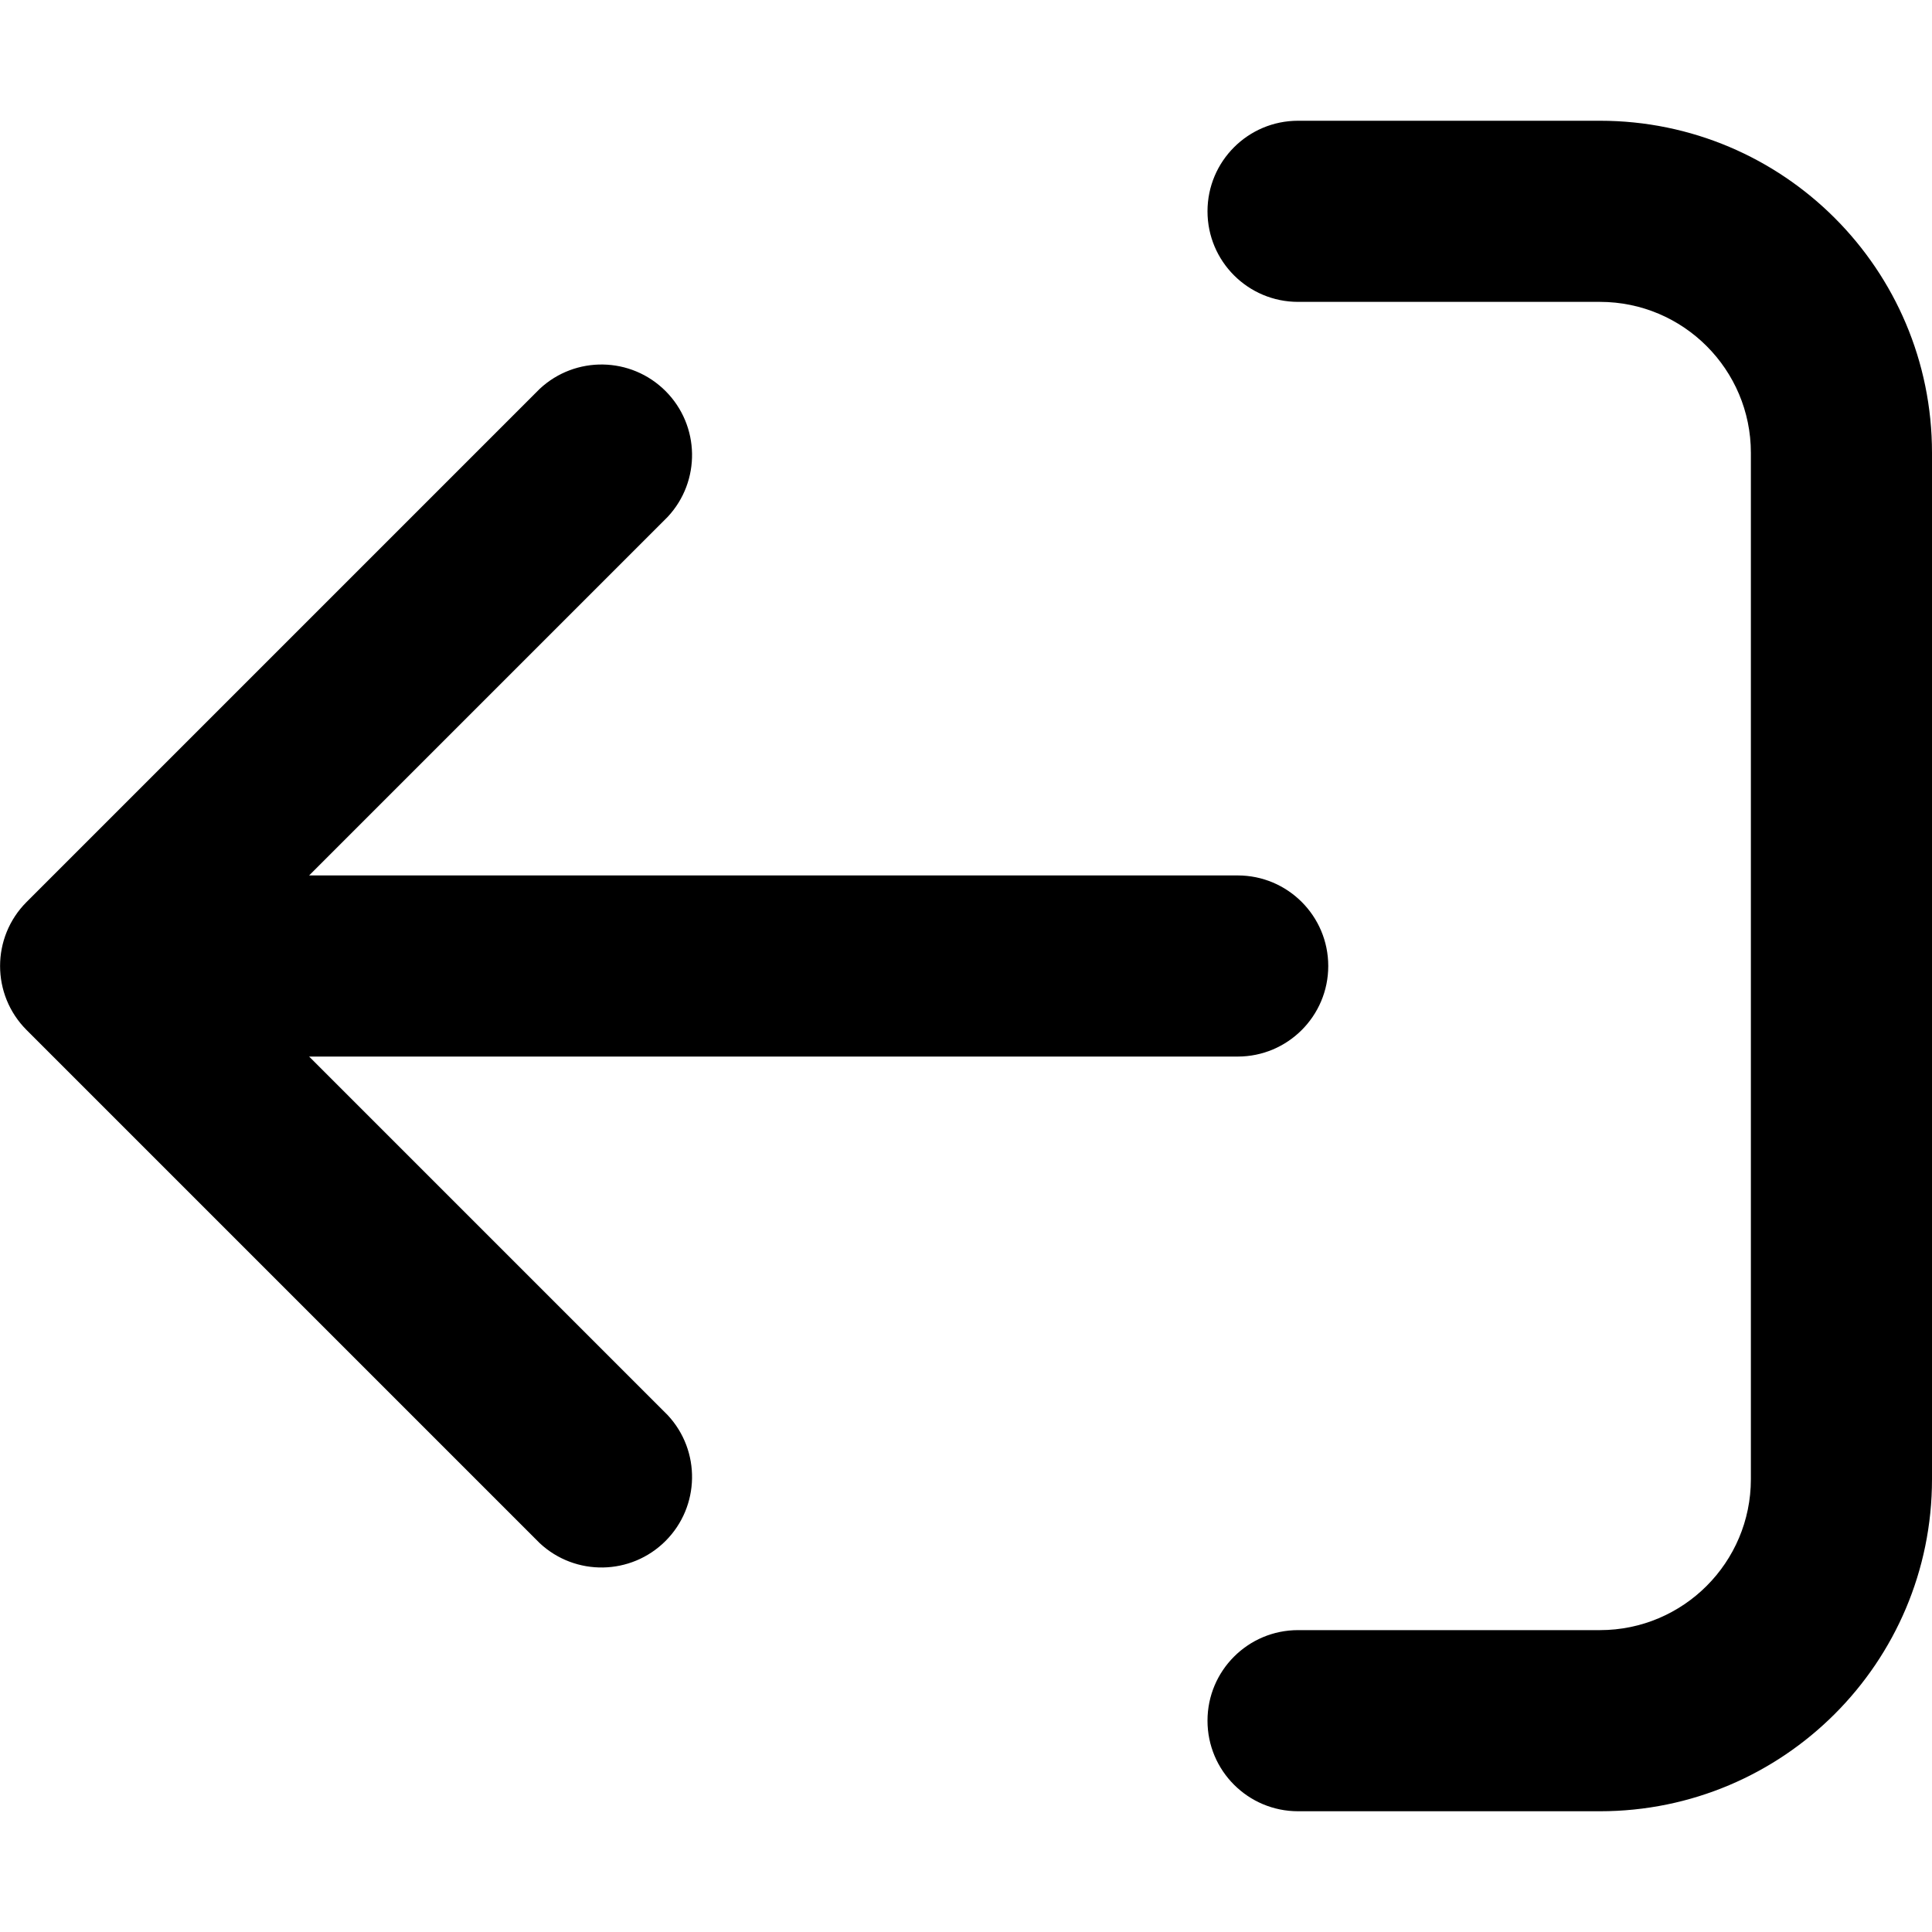
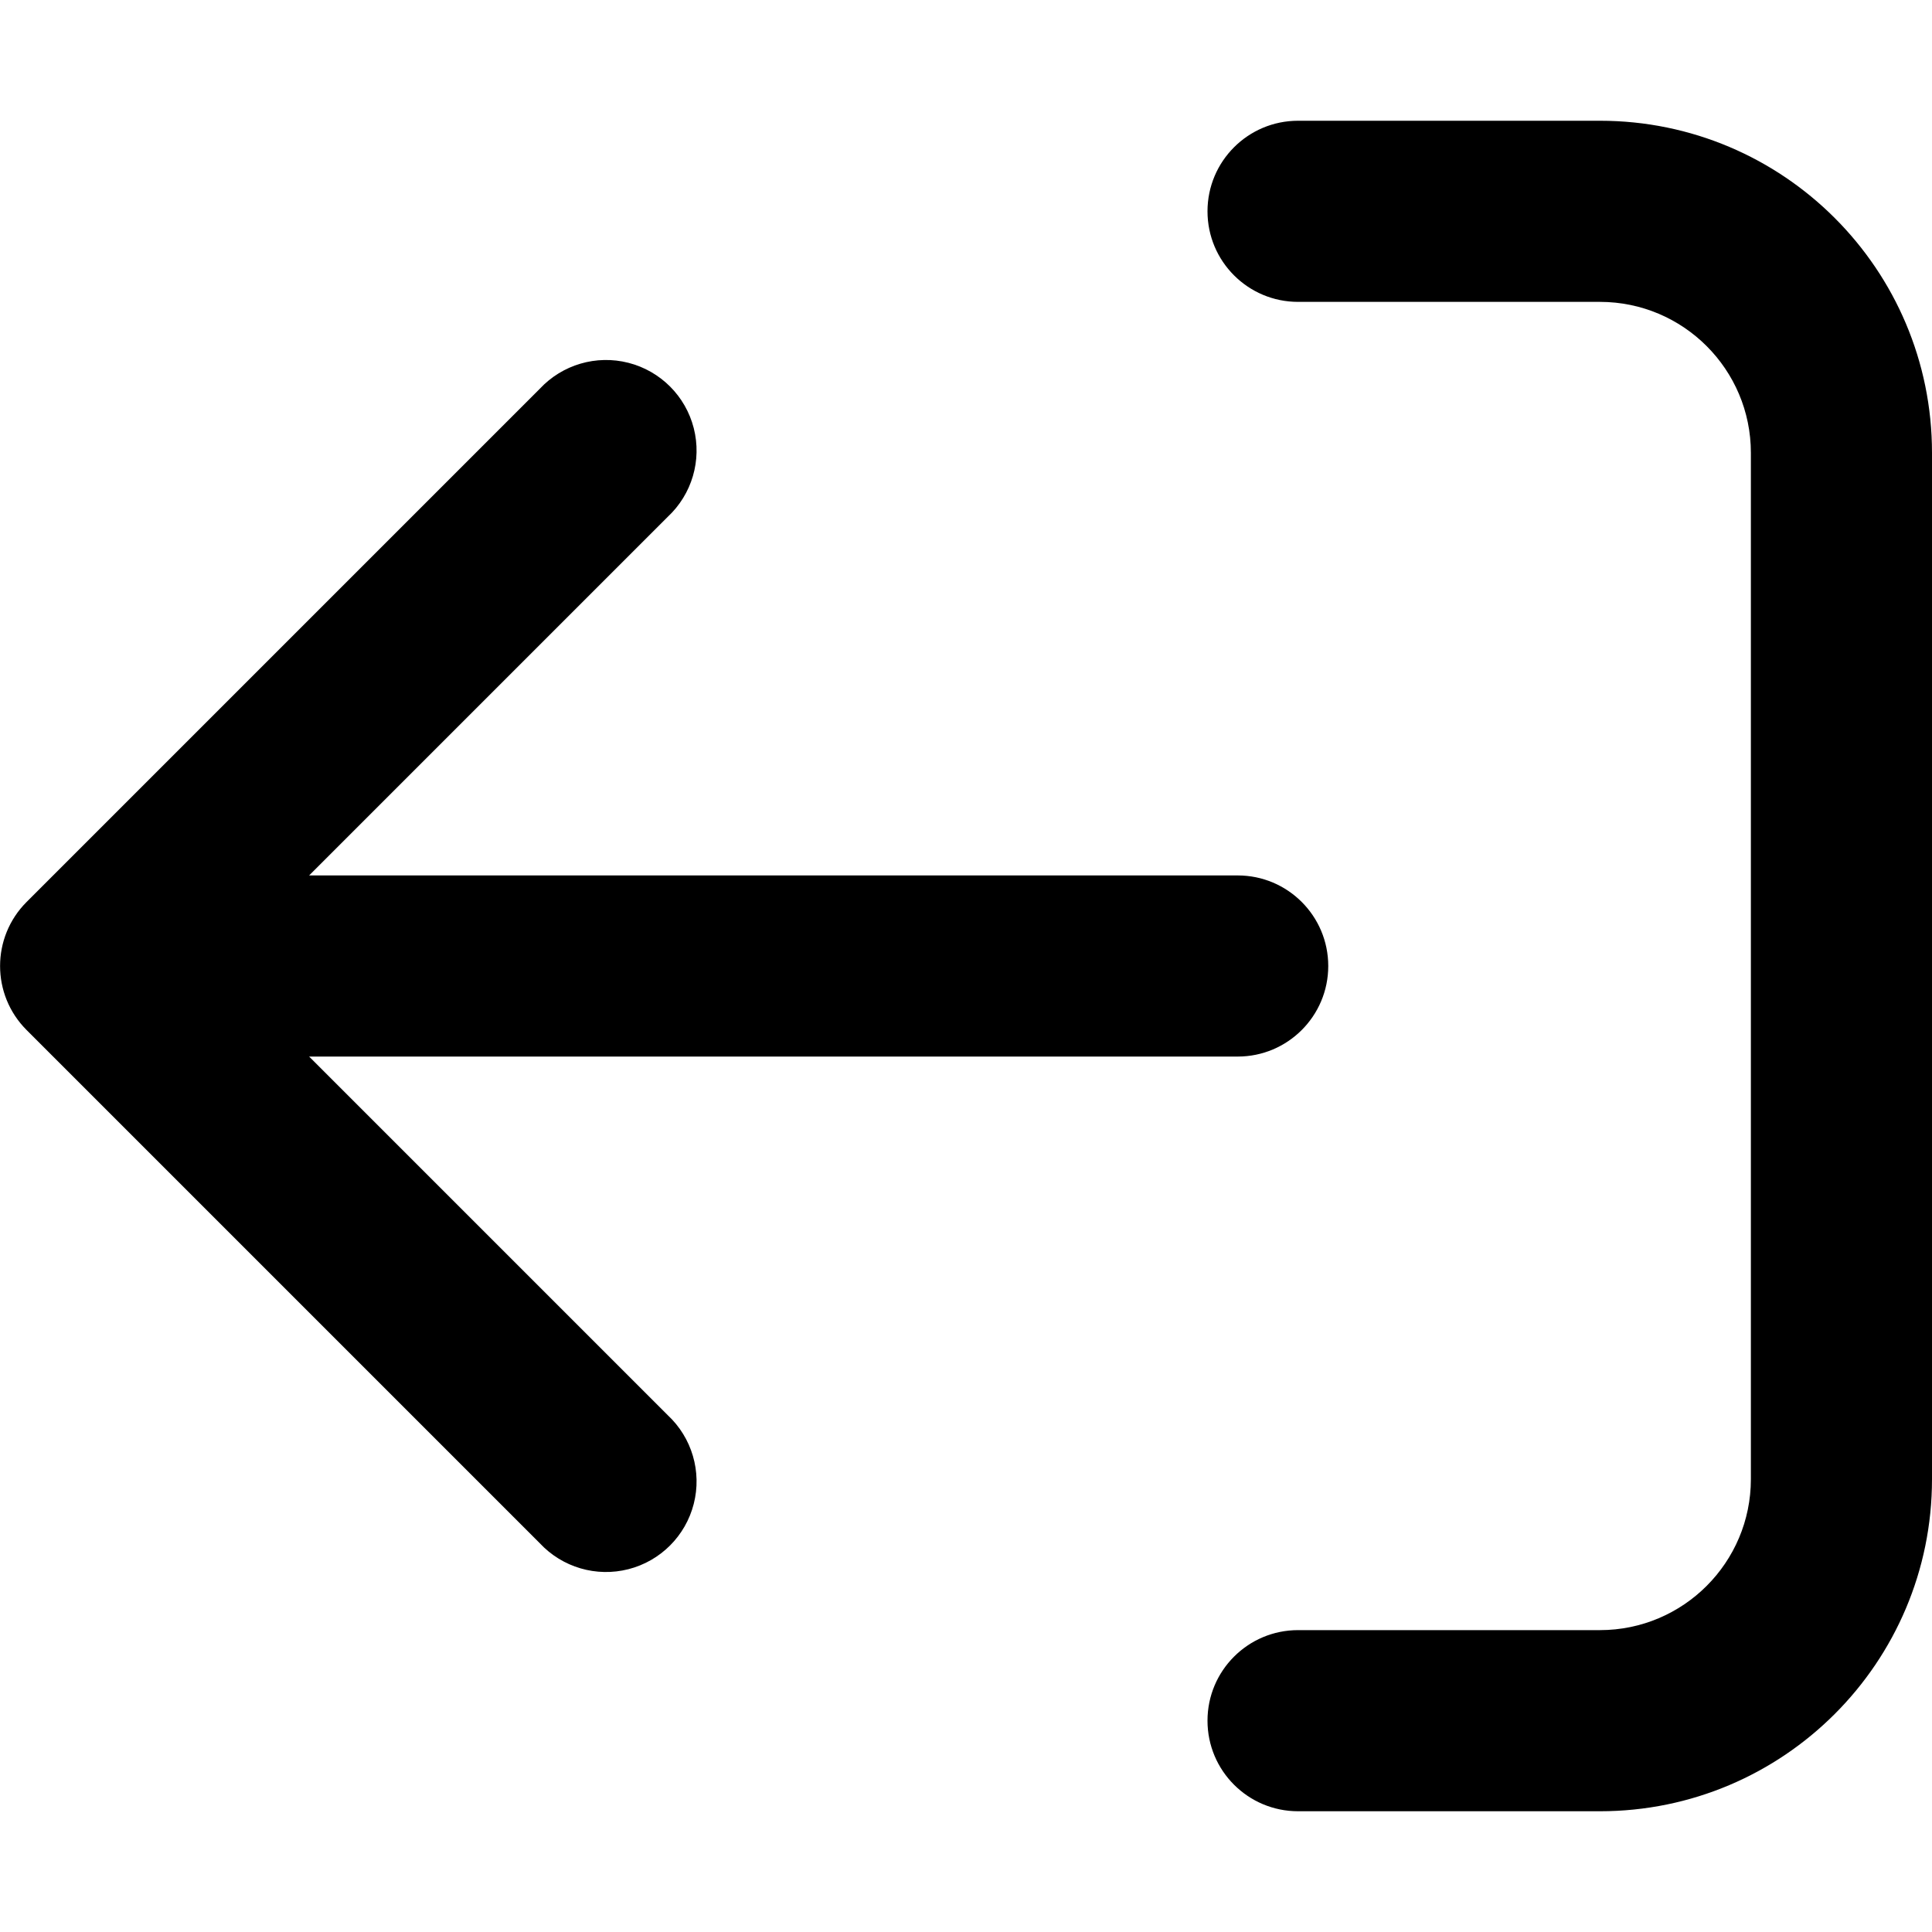
<svg xmlns="http://www.w3.org/2000/svg" fill="currentColor" class="ai" viewBox="0 0 16 16">
-   <path fill-rule="evenodd" d="M10.75 1a.75.75 0 0 0 0 1.5h2.5c.69 0 1.25.56 1.25 1.25v8.5c0 .69-.56 1.25-1.25 1.25h-2.5a.75.75 0 0 0 0 1.5h2.5A2.75 2.75 0 0 0 16 12.25v-8.5A2.75 2.75 0 0 0 13.25 1zM5.53 4.28a.75.75 0 0 0-1.06-1.06L.22 7.47a.75.75 0 0 0 0 1.06l4.25 4.25a.75.75 0 0 0 1.06-1.06L2.56 8.75h7.69a.75.75 0 0 0 0-1.5H2.56z" />
+   <path d="M13.25 1A2.75 2.75 0 0 1 16 3.75v8.5A2.75 2.75 0 0 1 13.25 15h-2.5a.75.75 0 0 1 0-1.5h2.5c.69 0 1.25-.56 1.25-1.25v-8.5c0-.69-.56-1.25-1.25-1.25h-2.5a.75.75 0 0 1 0-1.5zM4.47 3.22a.75.75 0 1 1 1.06 1.06L2.56 7.25h7.69a.75.75 0 1 1 0 1.5H2.56l2.97 2.97a.75.75 0 1 1-1.06 1.06L.22 8.53a.75.75 0 0 1 0-1.06z" />
</svg>
